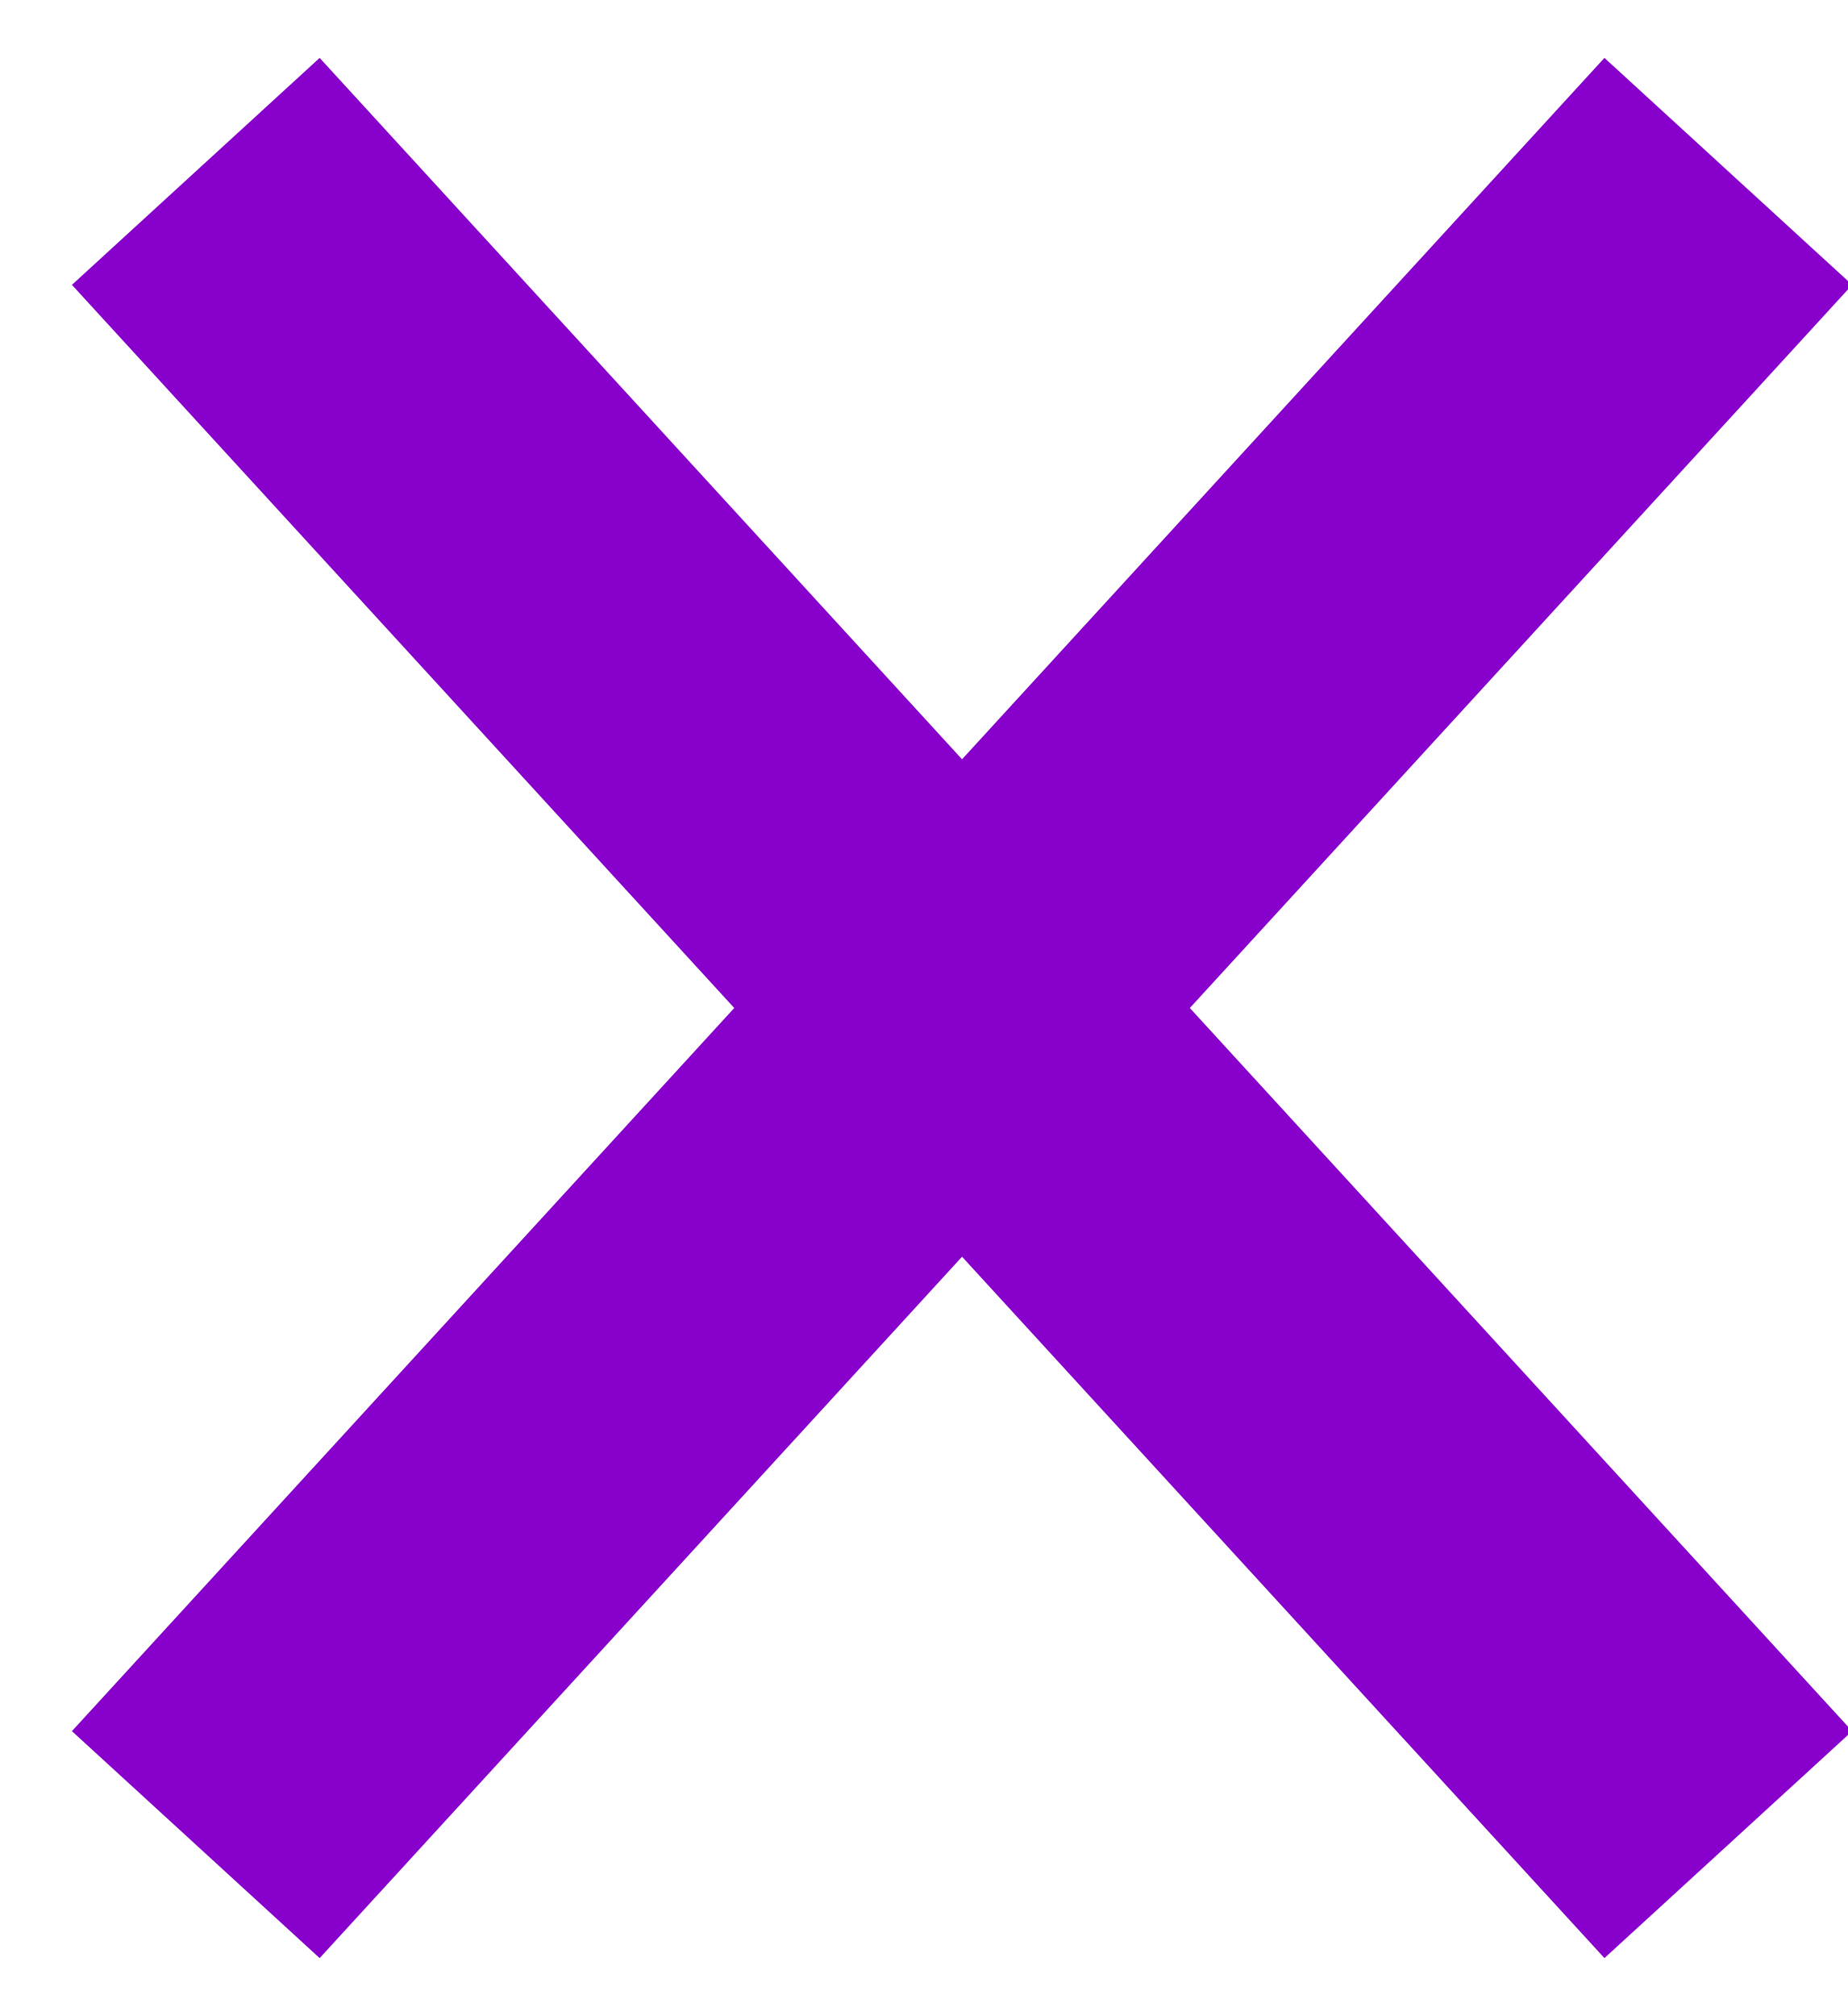
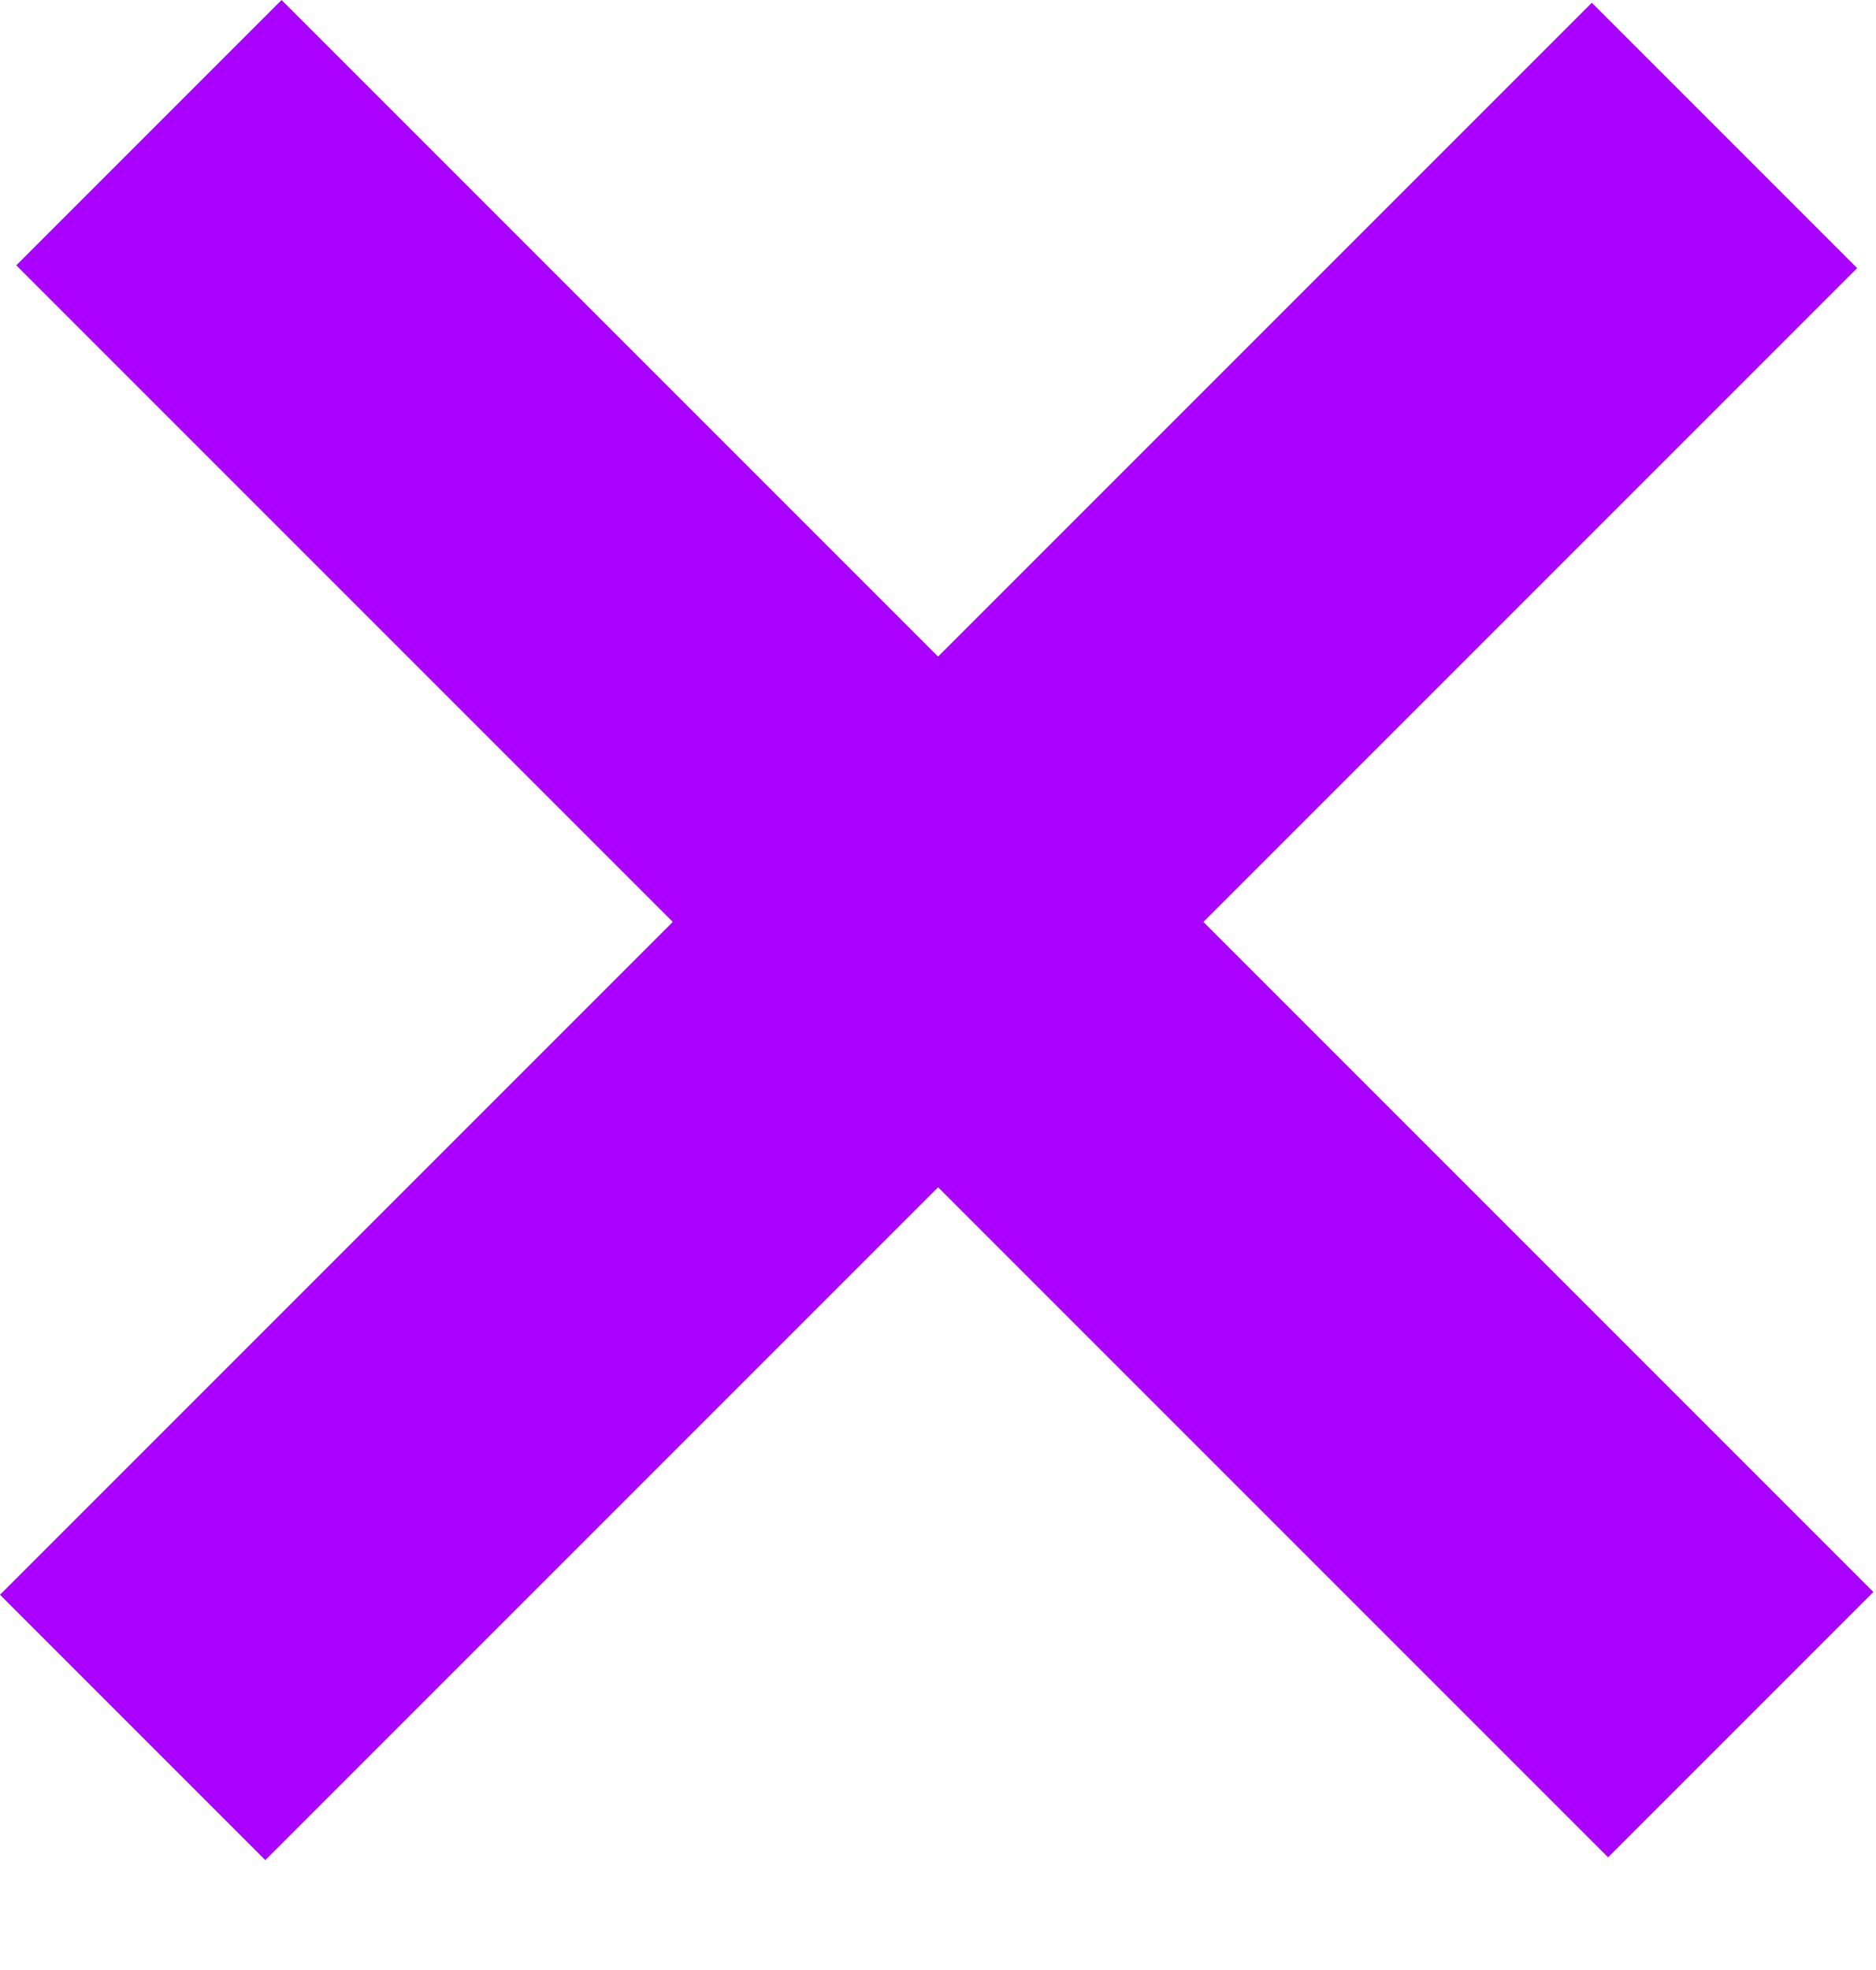
- <svg xmlns="http://www.w3.org/2000/svg" width="22" height="24" viewBox="0 0 22 24" fill="none">
-   <path d="M19.227 3.515L3.682 20.485M3.682 3.515L19.227 20.485" stroke="#8800CC" stroke-width="4" stroke-linecap="square" stroke-linejoin="round" />
+ <svg xmlns="http://www.w3.org/2000/svg" width="20" height="21" viewBox="0 0 20 21" fill="none">
+   <rect x="3.002" width="24" height="4" transform="rotate(45 3.00194 0)" fill="#AA00FF" />
+   <rect y="17" width="24" height="4" transform="rotate(-45 0 17)" fill="#AA00FF" />
</svg>
